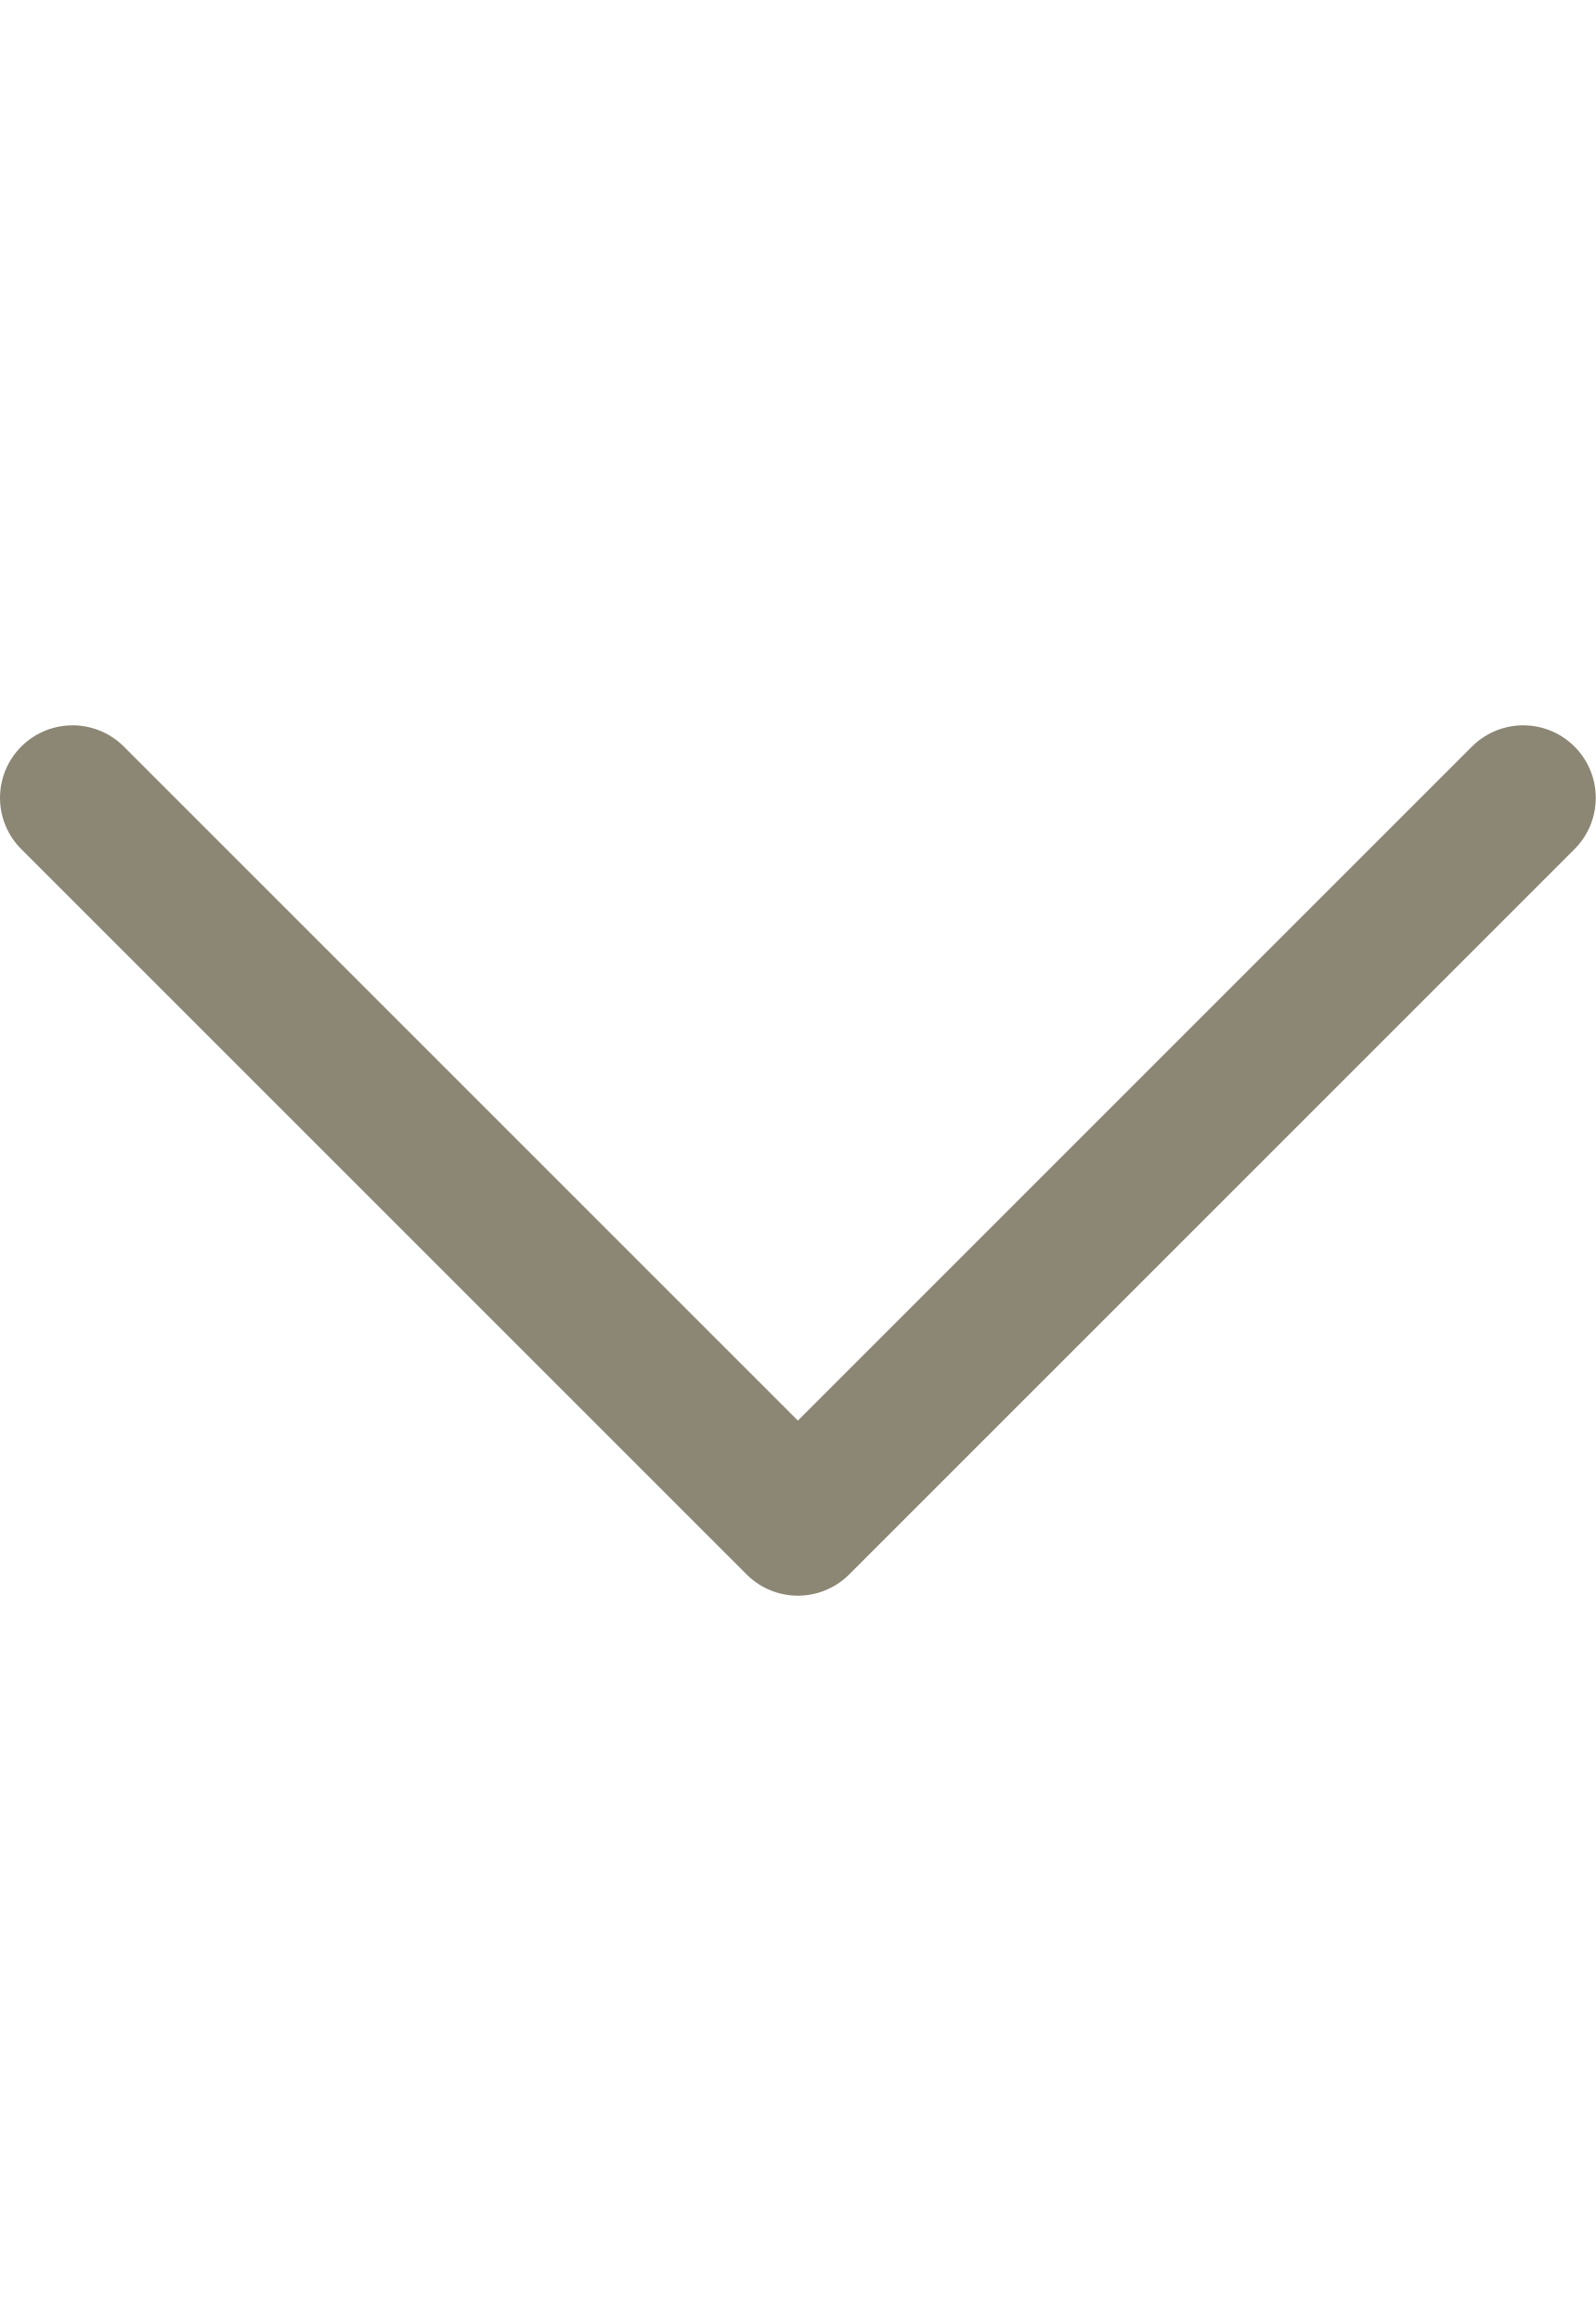
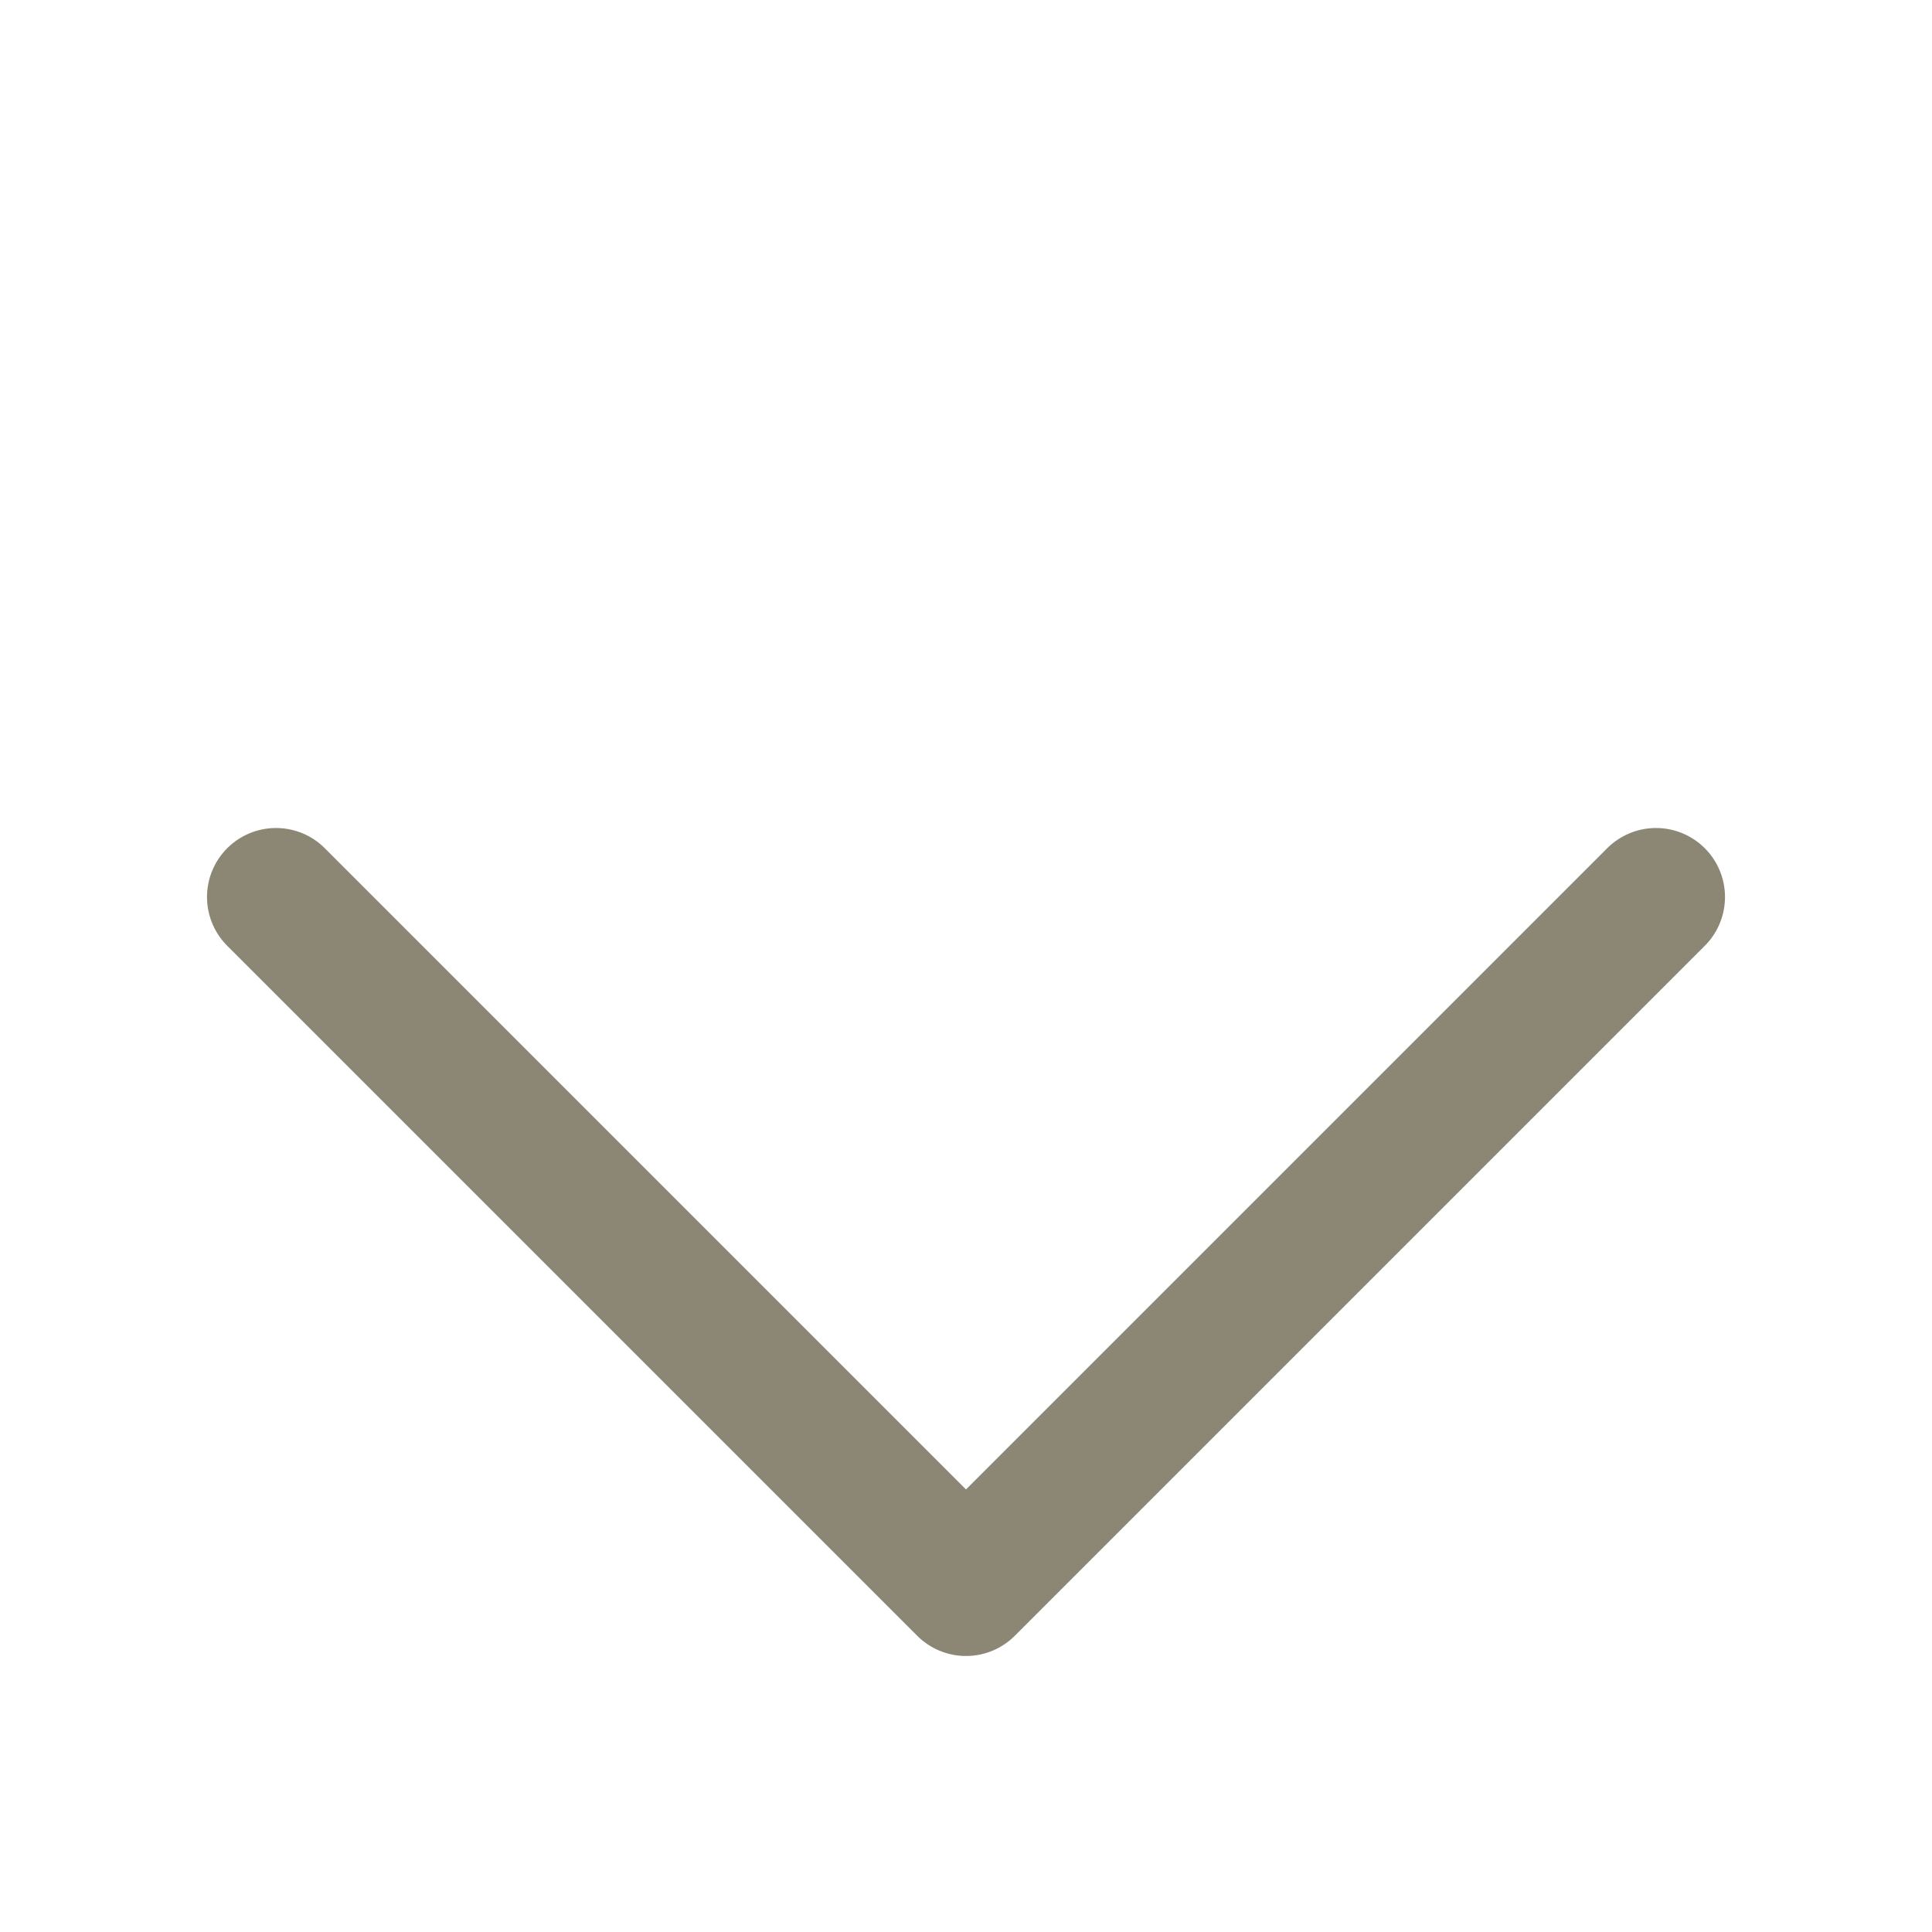
- <svg xmlns="http://www.w3.org/2000/svg" width="22" height="32" viewBox="0 0 22 32" fill="none">
-   <path d="M21 11L11 21L1 11" stroke="#8C8775" stroke-width="2" stroke-linecap="round" stroke-linejoin="round" />
+ <svg xmlns="http://www.w3.org/2000/svg" width="28" height="28" viewBox="0 0 28 28" fill="none">
+   <path d="M24 13L14 23L4 13" stroke="#8C8775" stroke-width="2" stroke-linecap="round" stroke-linejoin="round" />
</svg>
